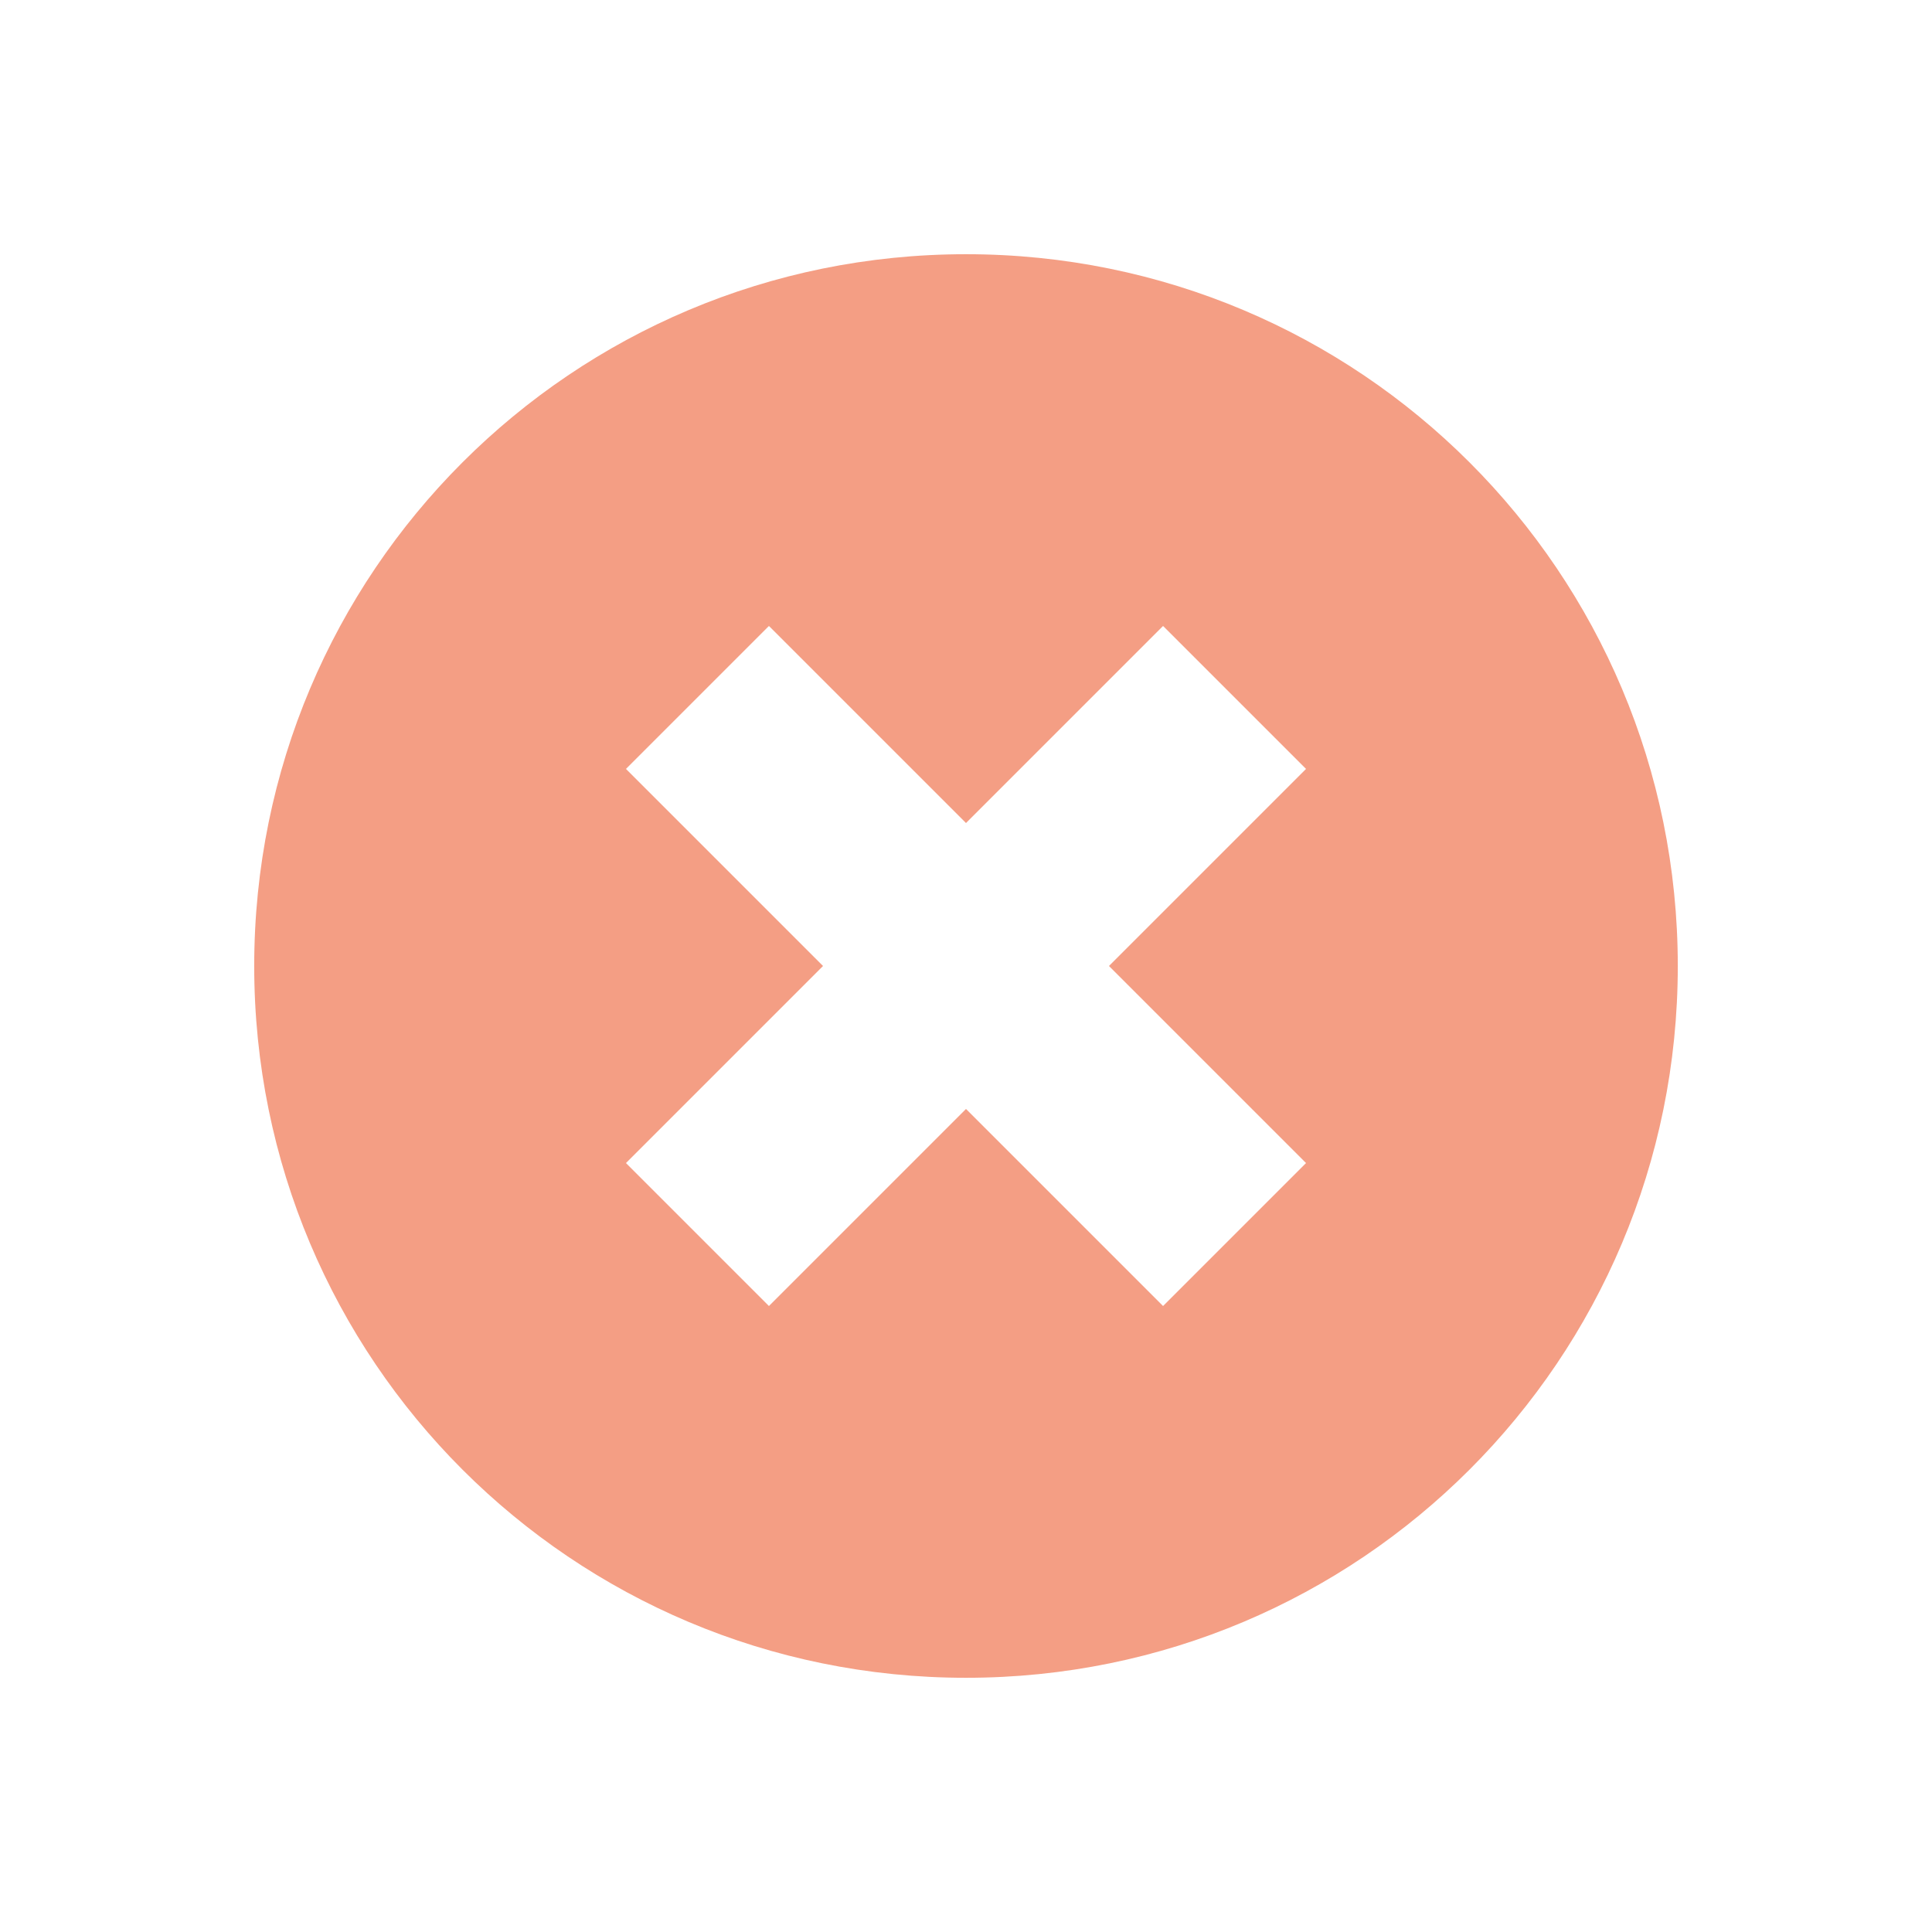
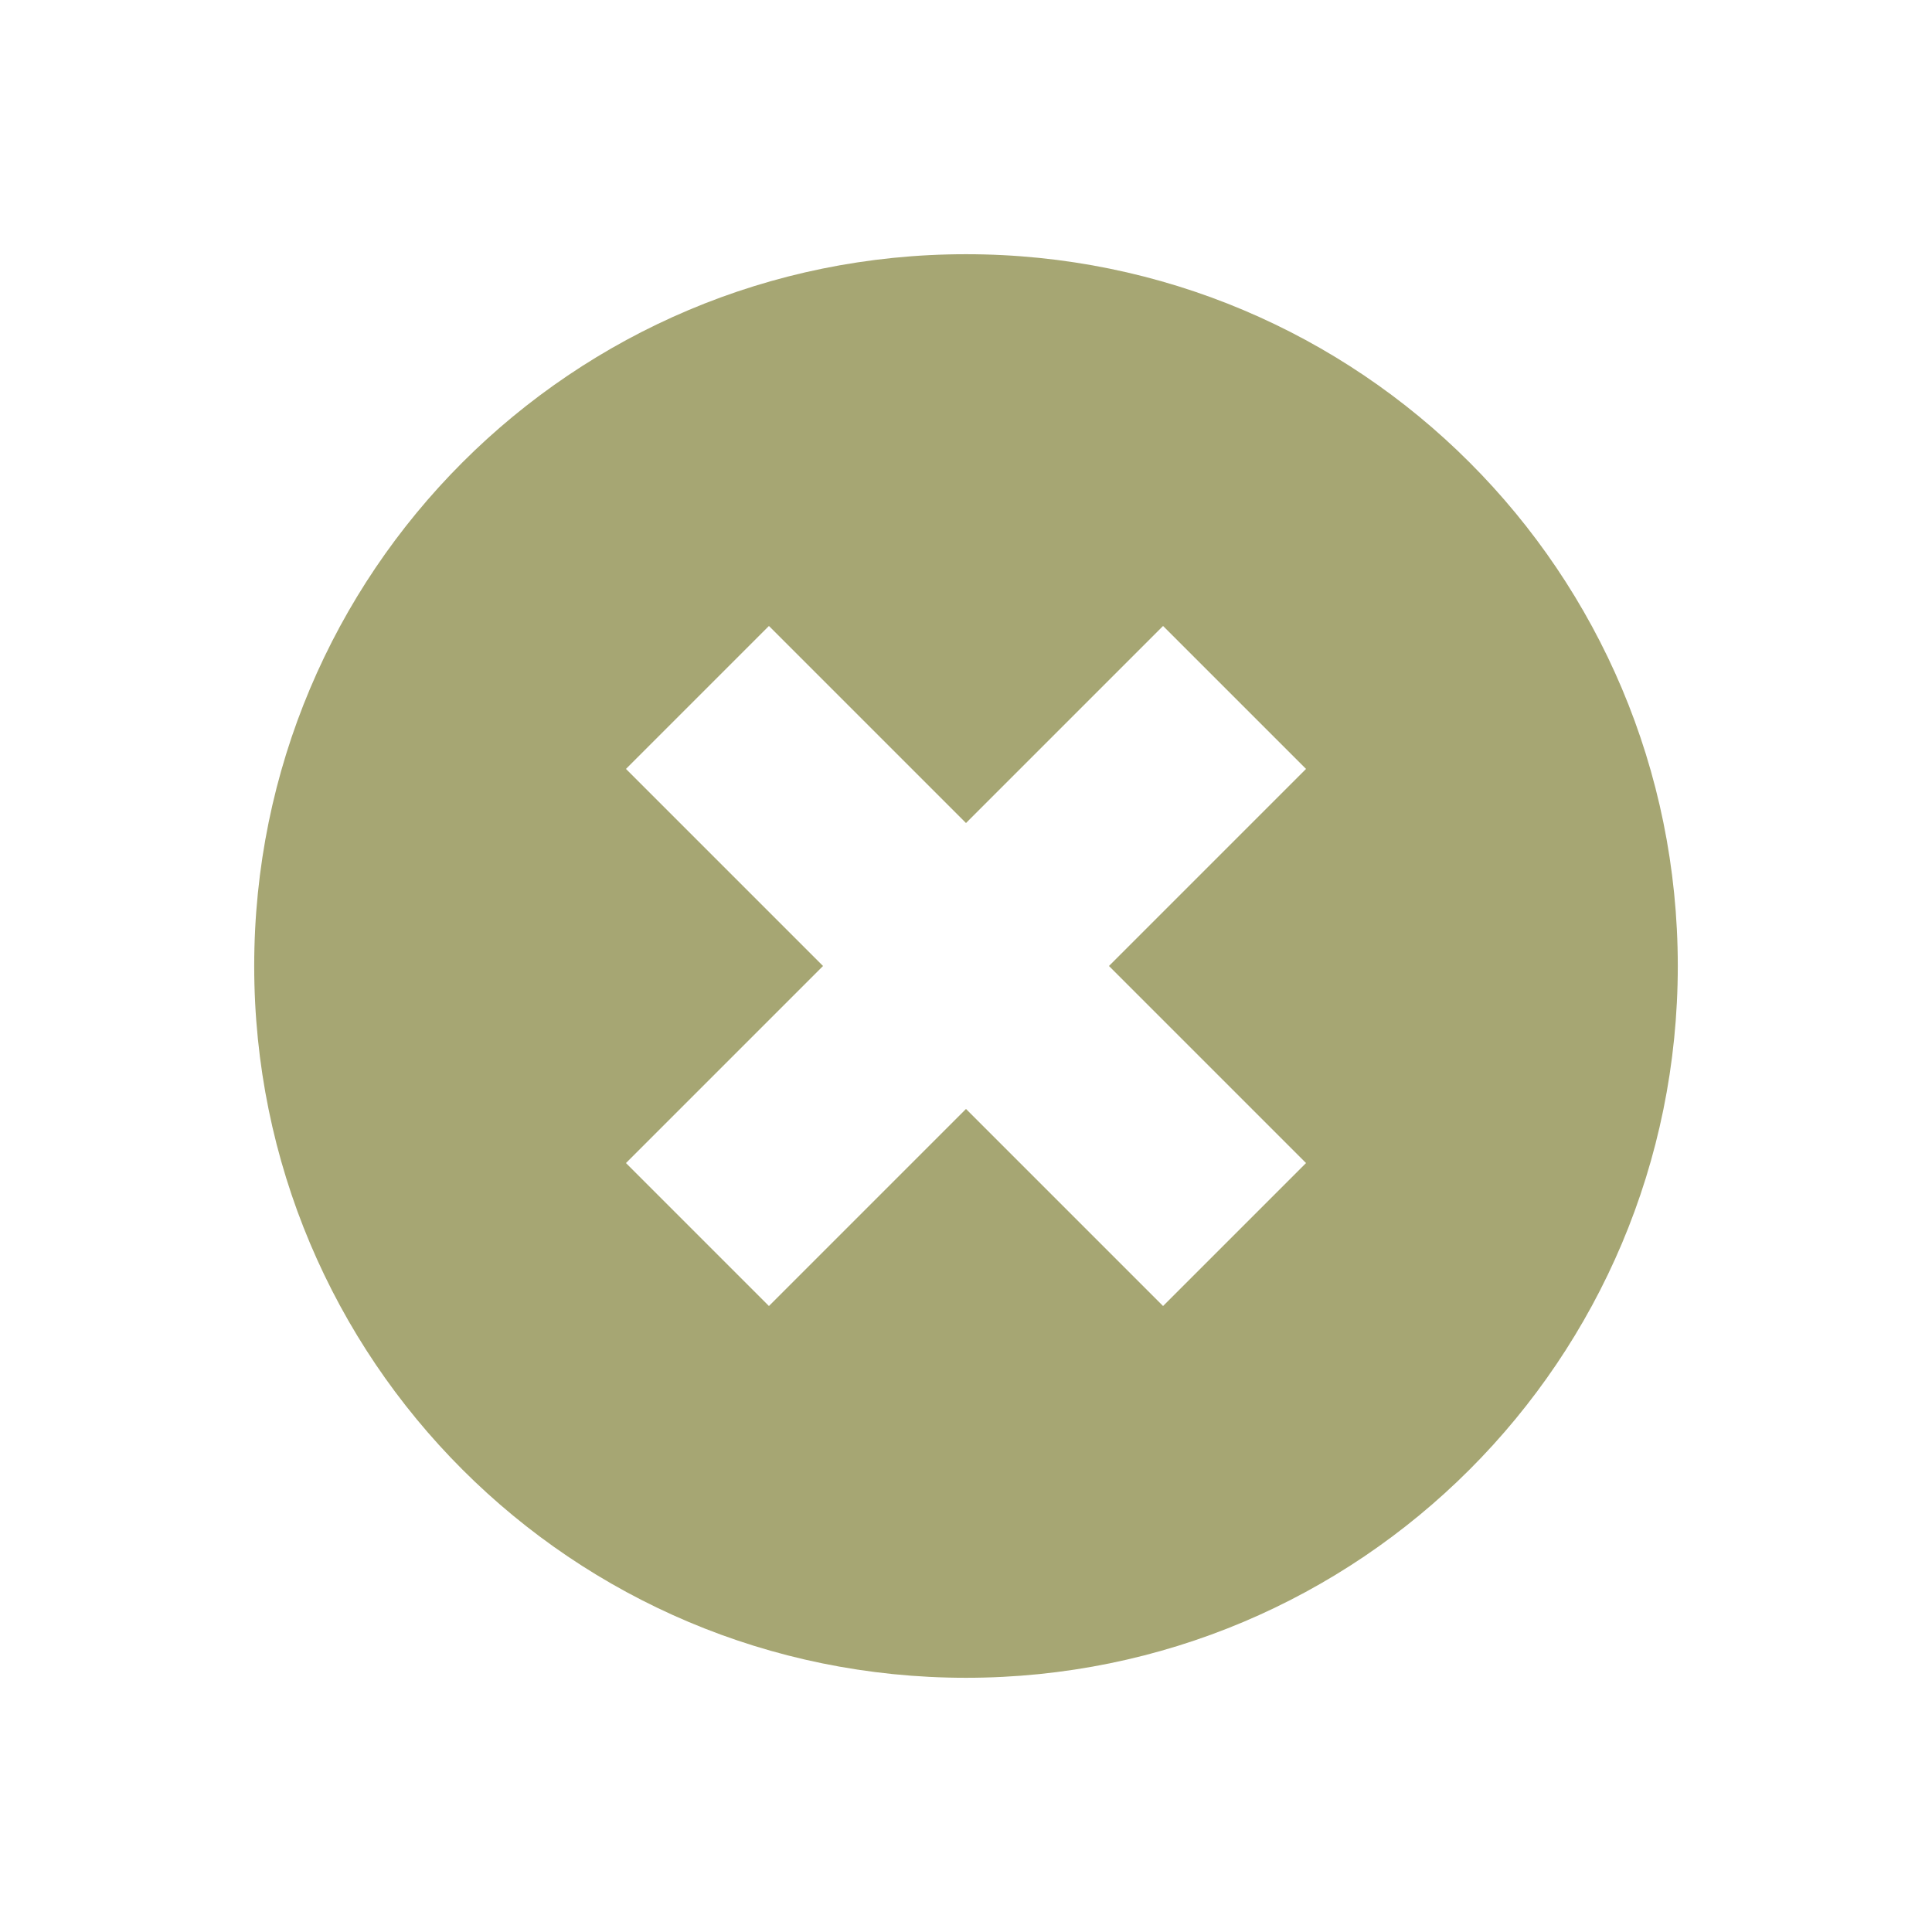
- <svg xmlns="http://www.w3.org/2000/svg" xmlns:ns1="http://www.openswatchbook.org/uri/2009/osb" id="svg4486" height="19" viewBox="0 0 19 19" width="19" version="1.1">
+ <svg xmlns="http://www.w3.org/2000/svg" xmlns:ns1="http://www.openswatchbook.org/uri/2009/osb" xmlns:xlink="http://www.w3.org/1999/xlink" id="svg4486" height="19" viewBox="0 0 19 19" width="19" version="1.1">
  <defs id="defs10">
+     <linearGradient id="linearGradient5205" ns1:paint="solid">
+       <stop style="stop-color:#888844;stop-opacity:1;" offset="0" id="stop5207" />
+     </linearGradient>
+     <linearGradient id="linearGradient3765" ns1:paint="solid">
+       <stop style="stop-color:#888844;stop-opacity:1;" offset="0" id="stop3767" />
+     </linearGradient>
+     <linearGradient id="linearGradient3755" ns1:paint="gradient">
+       <stop style="stop-color:#888844;stop-opacity:1;" offset="0" id="stop3757" />
+       <stop style="stop-color:#888844;stop-opacity:0;" offset="1" id="stop3759" />
+     </linearGradient>
    <linearGradient id="linearGradient3781" ns1:paint="solid">
      <stop style="stop-color:#000000;stop-opacity:1;" offset="0" id="stop3783" />
    </linearGradient>
+     <radialGradient xlink:href="#linearGradient5205" id="radialGradient5215" cx="9.5" cy="9.5" fx="9.5" fy="9.5" r="7" gradientUnits="userSpaceOnUse" />
  </defs>
  <g id="layer1" transform="translate(290.21 -522.86)">
    <g id="g4113" transform="translate(-289.71 -511)">
      <rect id="rect4539" style="color:#000000;fill:none" height="19" width="19" y="1033.86" x="-0.5" />
-       <path style="opacity:0.75;fill:#f07e5b;fill-opacity:1;stroke:none" d="M 9.5 2.5 C 5.627 2.5 2.5 5.627 2.5 9.5 C 2.5 13.373 5.627 16.5 9.5 16.5 C 13.373 16.5 16.5 13.373 16.5 9.5 C 16.5 5.627 13.373 2.5 9.5 2.5 z M 7.562 6.156 L 9.5 8.094 L 11.438 6.156 L 12.844 7.562 L 10.906 9.5 L 12.844 11.438 L 11.438 12.844 L 9.5 10.906 L 7.562 12.844 L 6.156 11.438 L 8.094 9.5 L 6.156 7.562 L 7.562 6.156 z " transform="translate(-0.5,1033.86)" id="path2985" />
+       <path style="opacity:0.75;fill:url(#radialGradient5215);fill-opacity:1;stroke:none" d="M 9.5 2.5 C 5.627 2.5 2.5 5.627 2.5 9.5 C 2.5 13.373 5.627 16.5 9.5 16.5 C 13.373 16.5 16.5 13.373 16.5 9.5 C 16.5 5.627 13.373 2.5 9.5 2.5 z M 7.562 6.156 L 9.5 8.094 L 11.438 6.156 L 12.844 7.562 L 10.906 9.5 L 12.844 11.438 L 11.438 12.844 L 9.5 10.906 L 7.562 12.844 L 6.156 11.438 L 8.094 9.5 L 6.156 7.562 L 7.562 6.156 z " transform="translate(-0.5,1033.86)" id="path2985" />
    </g>
  </g>
</svg>
